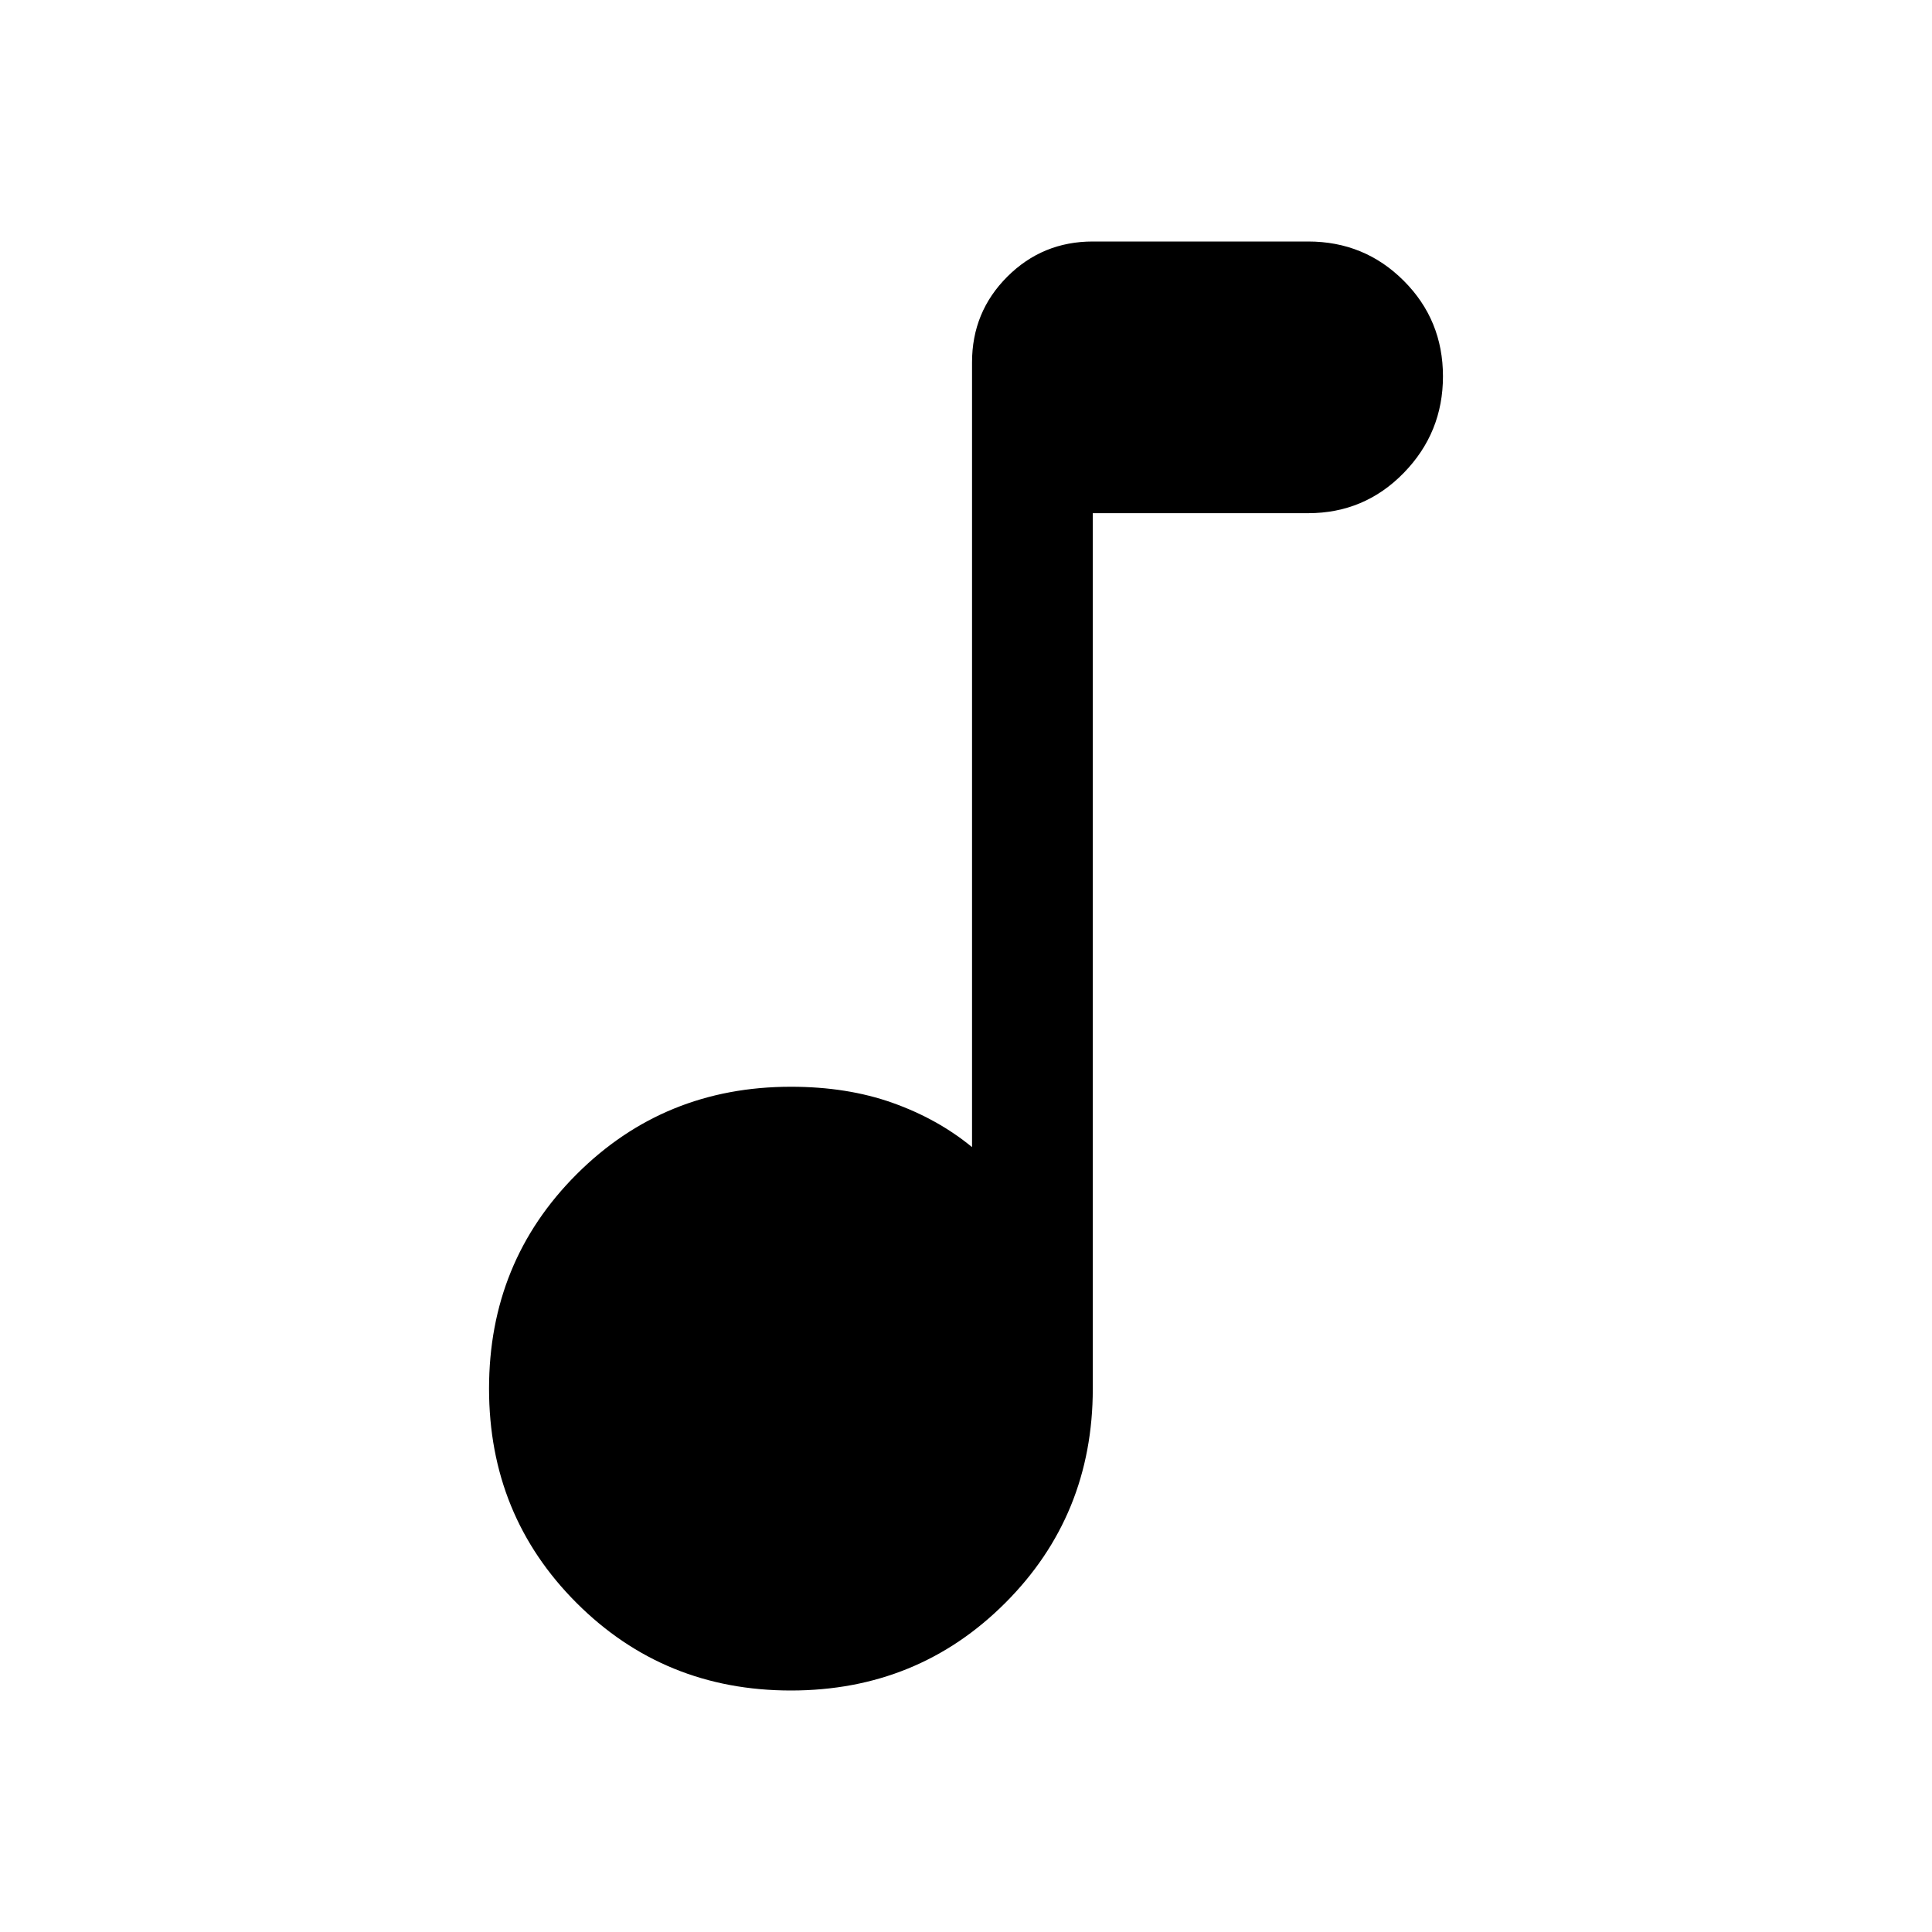
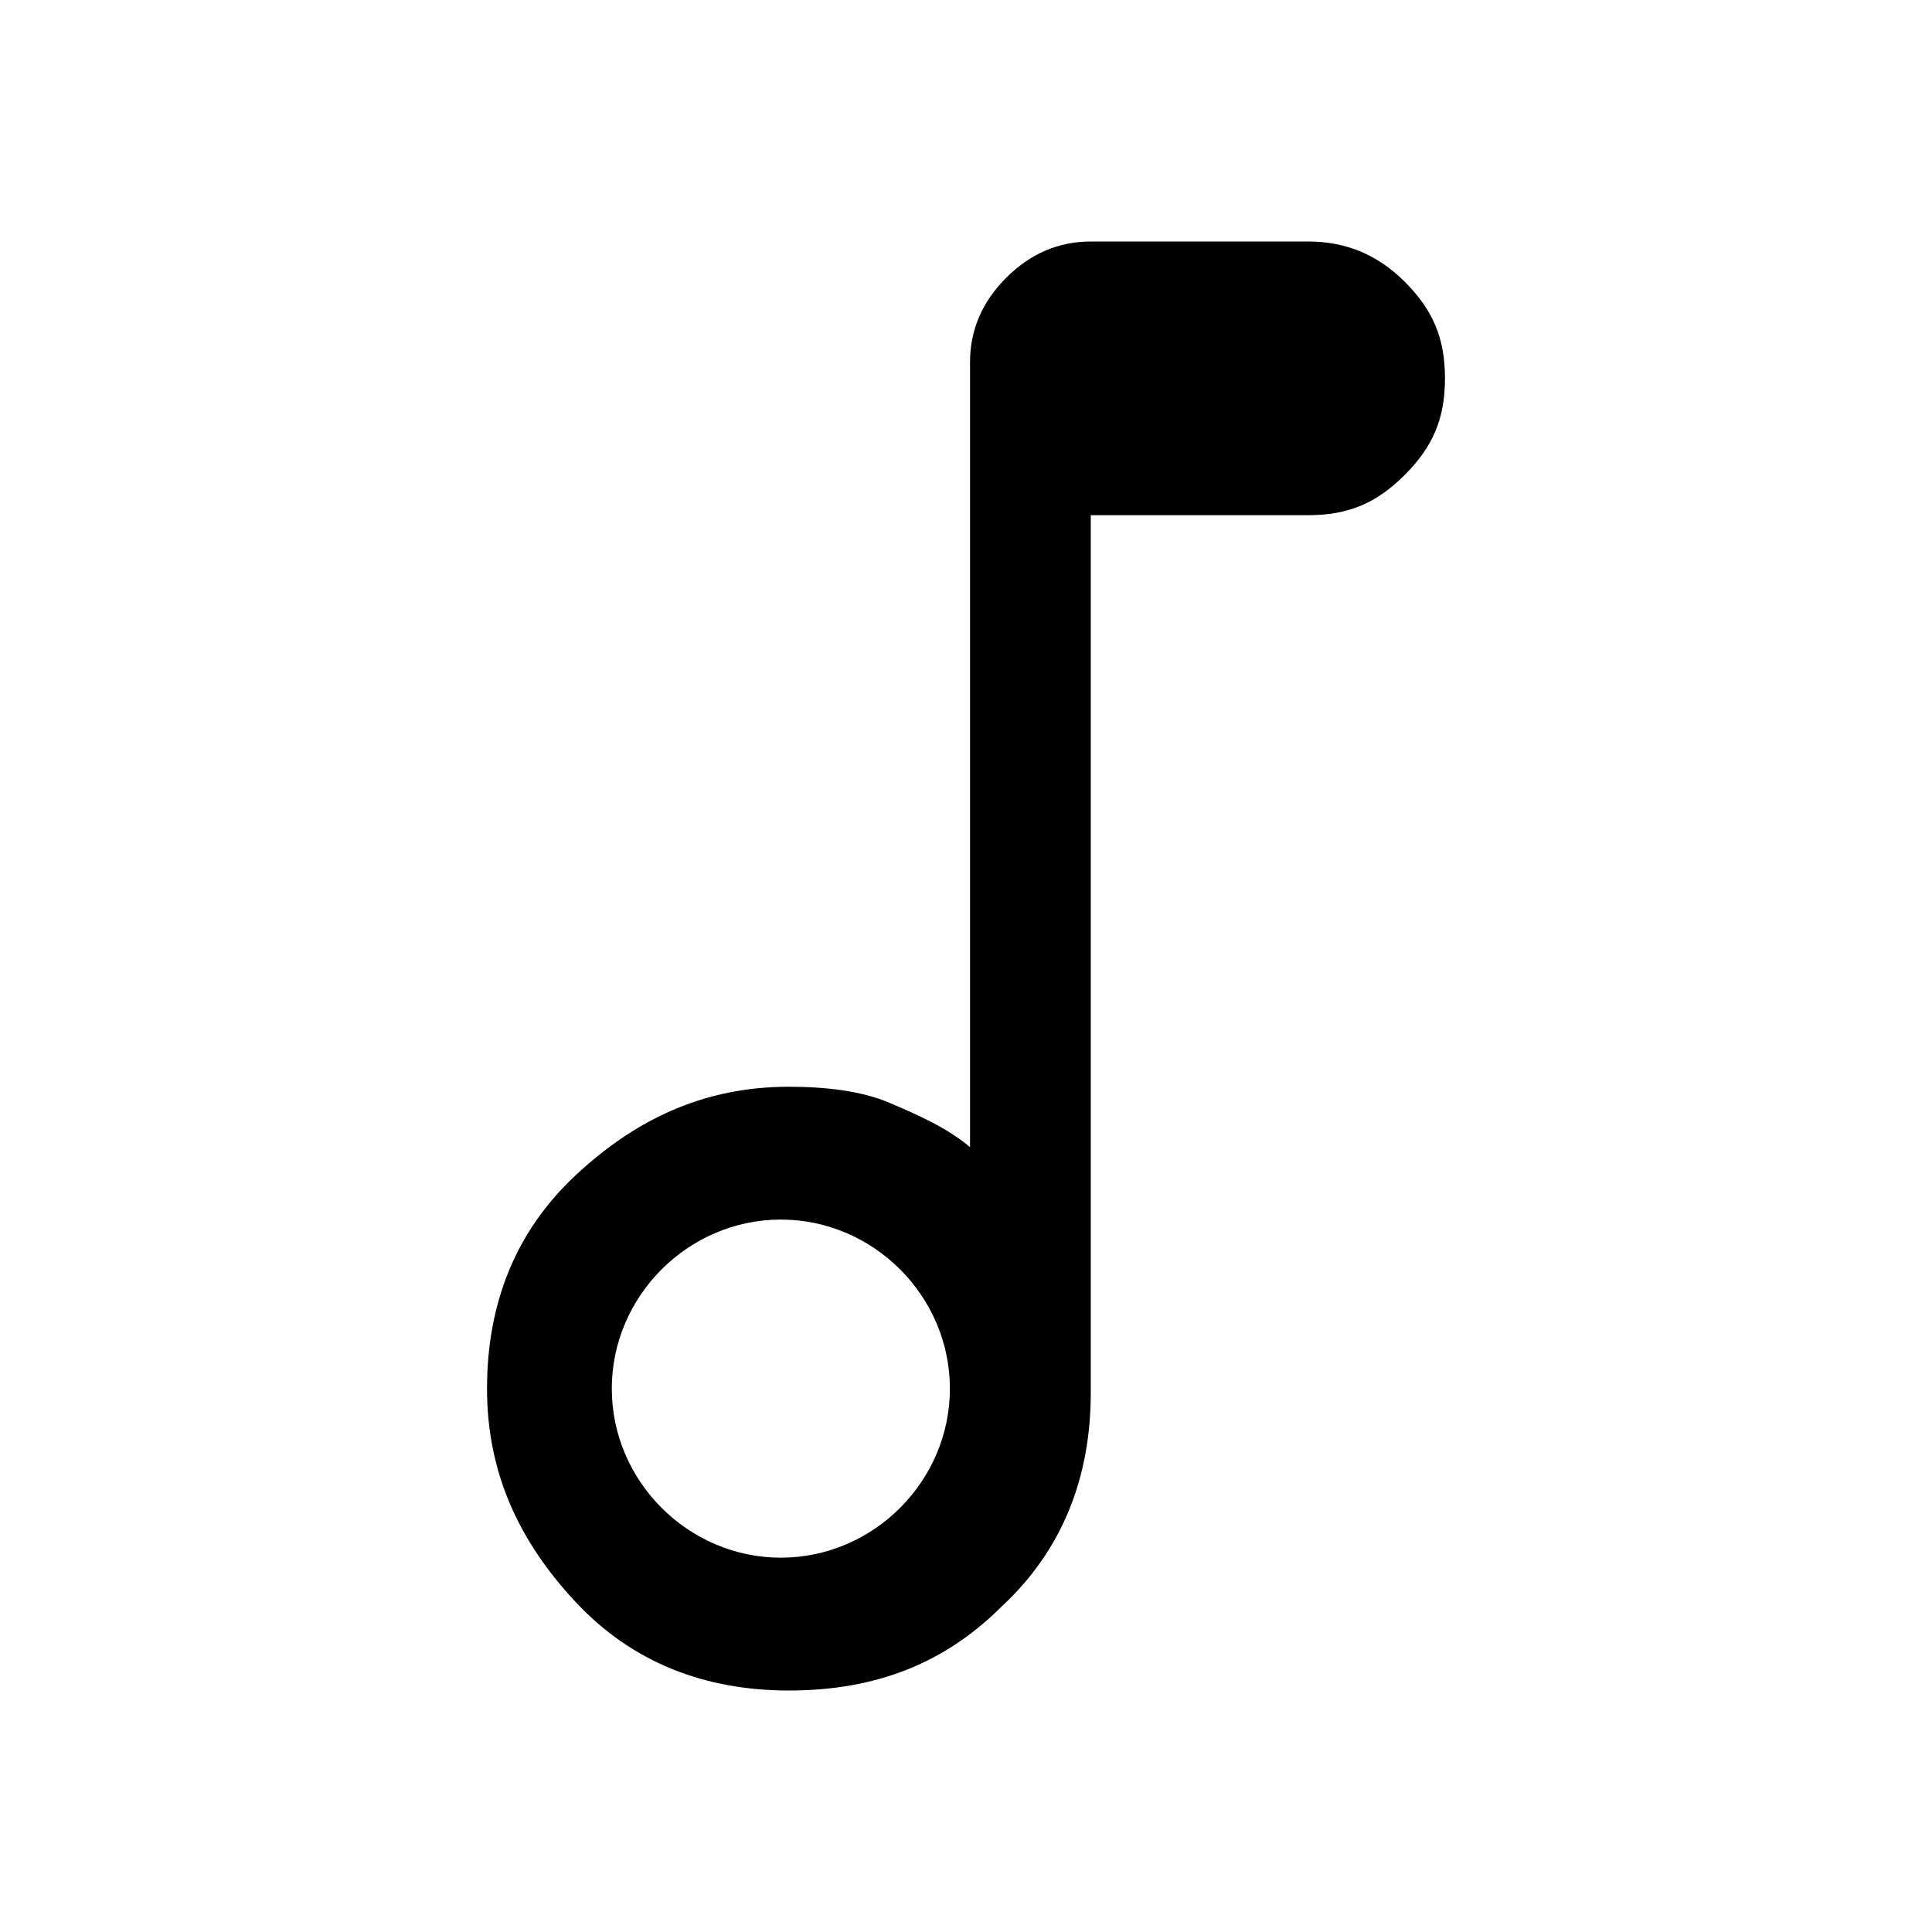
<svg xmlns="http://www.w3.org/2000/svg" viewBox="0 0 48 48">
-   <path d="M19.65 42q-3.15 0-5.325-2.175Q12.15 37.65 12.15 34.5q0-3.15 2.175-5.325Q16.5 27 19.65 27q1.4 0 2.525.4t1.975 1.1V9q0-1.25.875-2.125T27.15 6h5.35q1.4 0 2.375.975.975.975.975 2.375t-.975 2.4q-.975 1-2.375 1h-5.35V34.5q0 3.15-2.175 5.325Q22.8 42 19.65 42Z" />
+   <path d="M19.6,42c-2.1,0-3.9-0.7-5.3-2.2c-1.4-1.5-2.2-3.2-2.2-5.3c0-2.1,0.7-3.9,2.2-5.3c1.5-1.4,3.2-2.2,5.3-2.2  c0.9,0,1.8,0.1,2.5,0.4c0.7,0.3,1.4,0.6,2,1.1V9c0-0.8,0.3-1.5,0.9-2.1C25.6,6.3,26.3,6,27.1,6h5.4c0.9,0,1.7,0.3,2.4,1s1,1.4,1,2.4  s-0.3,1.7-1,2.4s-1.4,1-2.4,1h-5.4v21.8c0,2.1-0.7,3.9-2.2,5.3C23.5,41.3,21.8,42,19.6,42z M19.4,30.3c-2.3,0-4.2,1.9-4.2,4.2  s1.9,4.2,4.2,4.2s4.2-1.9,4.2-4.2S21.7,30.3,19.4,30.3z" />
</svg>
